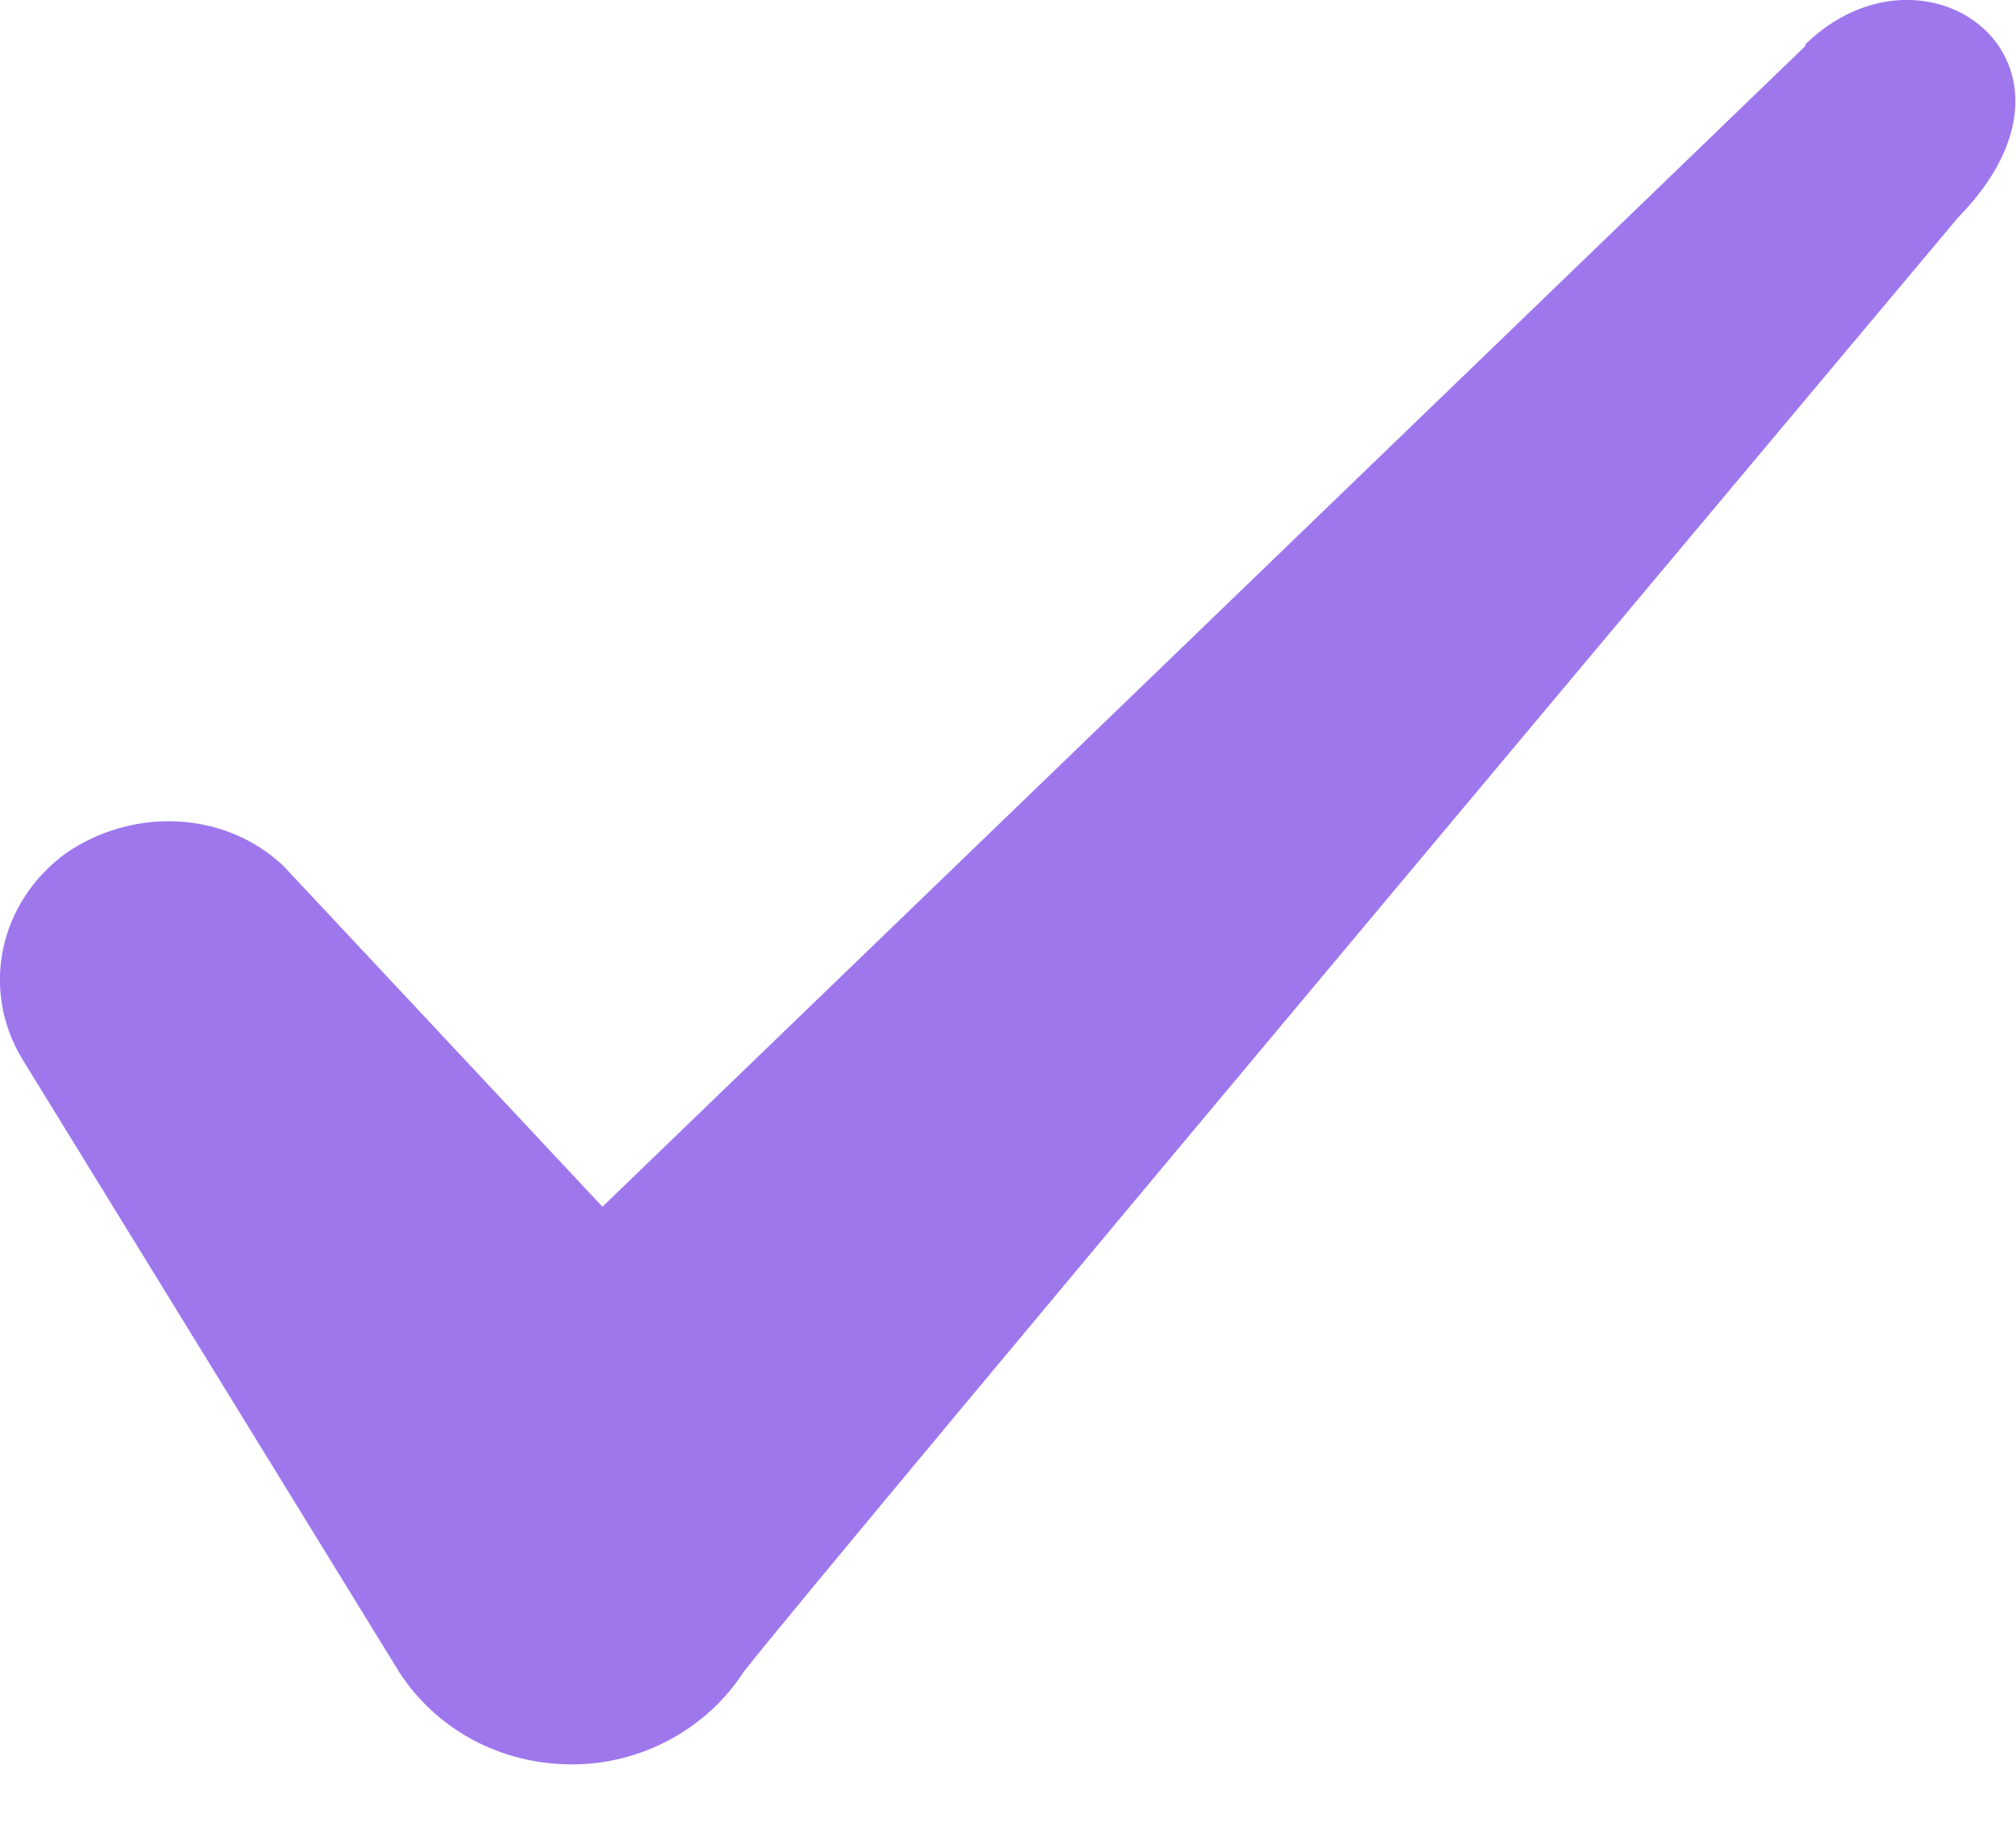
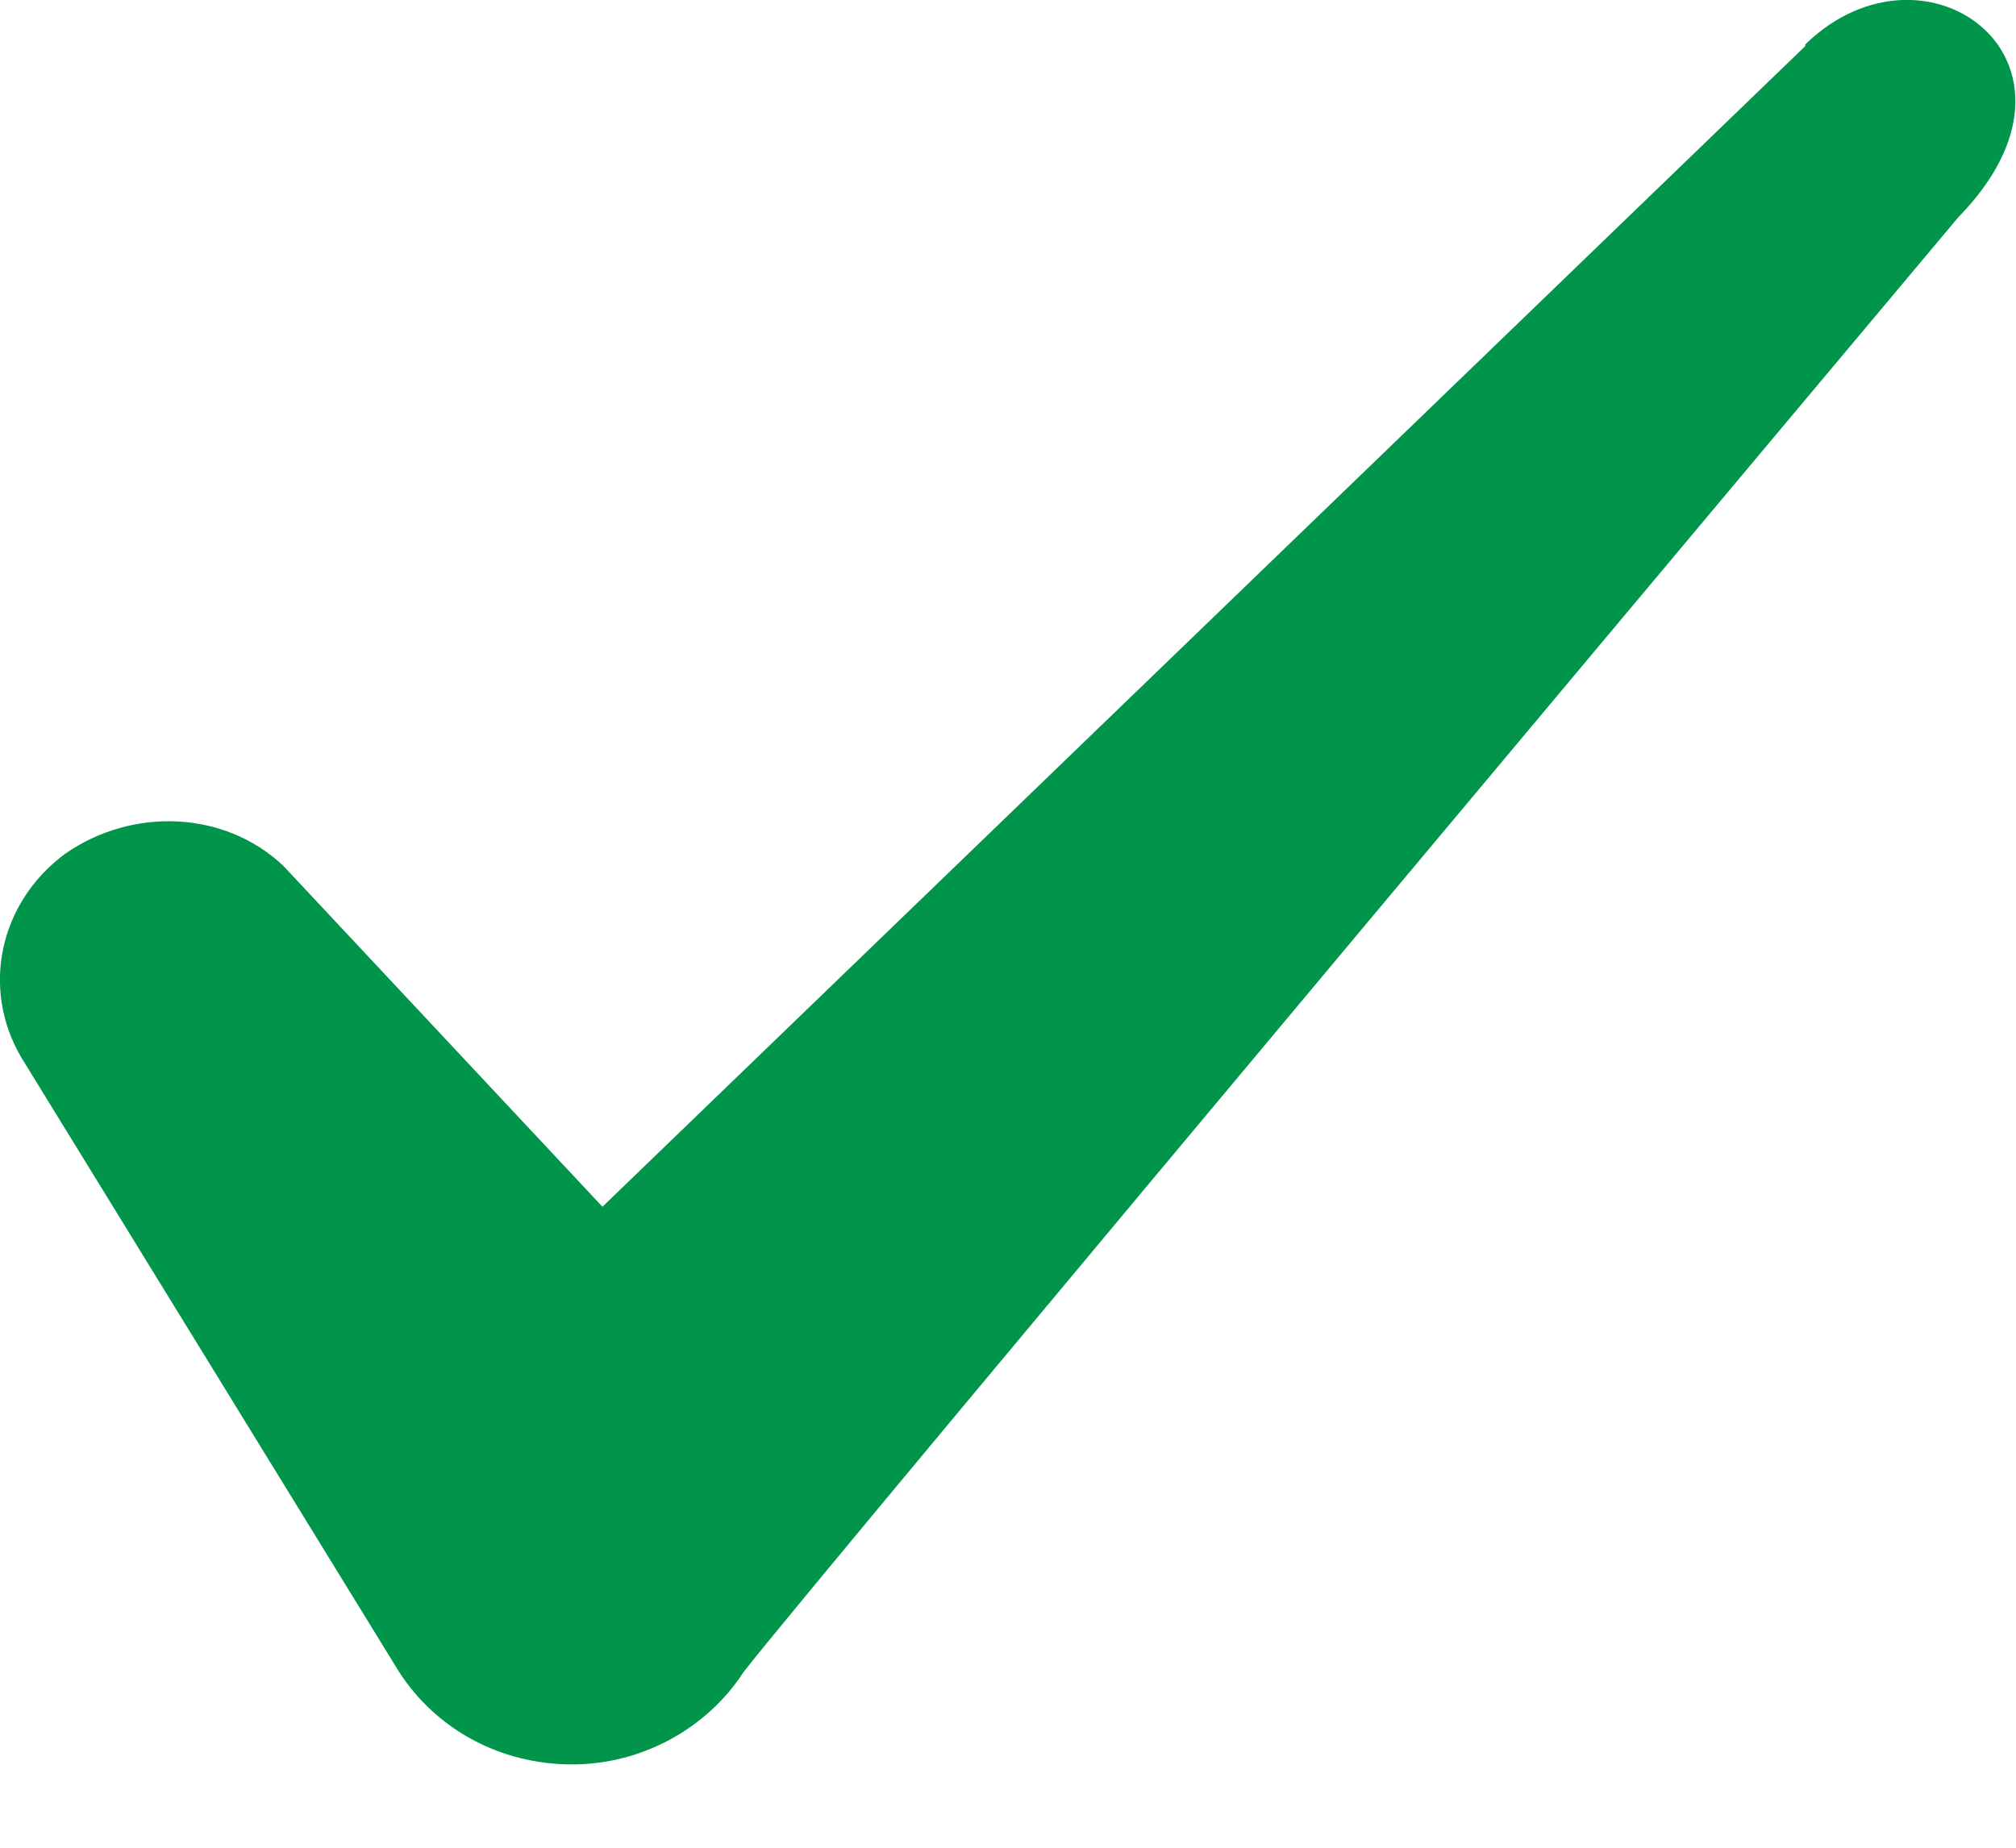
<svg xmlns="http://www.w3.org/2000/svg" width="12" height="11" viewBox="0 0 12 11" fill="none">
-   <path fill-rule="evenodd" clip-rule="evenodd" d="M10.746 0.274L3.586 7.184L1.686 5.154C1.336 4.824 0.786 4.804 0.386 5.084C-0.004 5.374 -0.114 5.884 0.126 6.294L2.376 9.954C2.596 10.294 2.976 10.504 3.406 10.504C3.816 10.504 4.206 10.294 4.426 9.954C4.786 9.484 11.656 1.294 11.656 1.294C12.556 0.374 11.466 -0.436 10.746 0.264V0.274Z" fill="#9E77ED" />
+   <path fill-rule="evenodd" clip-rule="evenodd" d="M10.746 0.274L3.586 7.184L1.686 5.154C1.336 4.824 0.786 4.804 0.386 5.084C-0.004 5.374 -0.114 5.884 0.126 6.294L2.376 9.954C2.596 10.294 2.976 10.504 3.406 10.504C3.816 10.504 4.206 10.294 4.426 9.954C4.786 9.484 11.656 1.294 11.656 1.294C12.556 0.374 11.466 -0.436 10.746 0.264V0.274Z" fill="#00954A" />
</svg>
